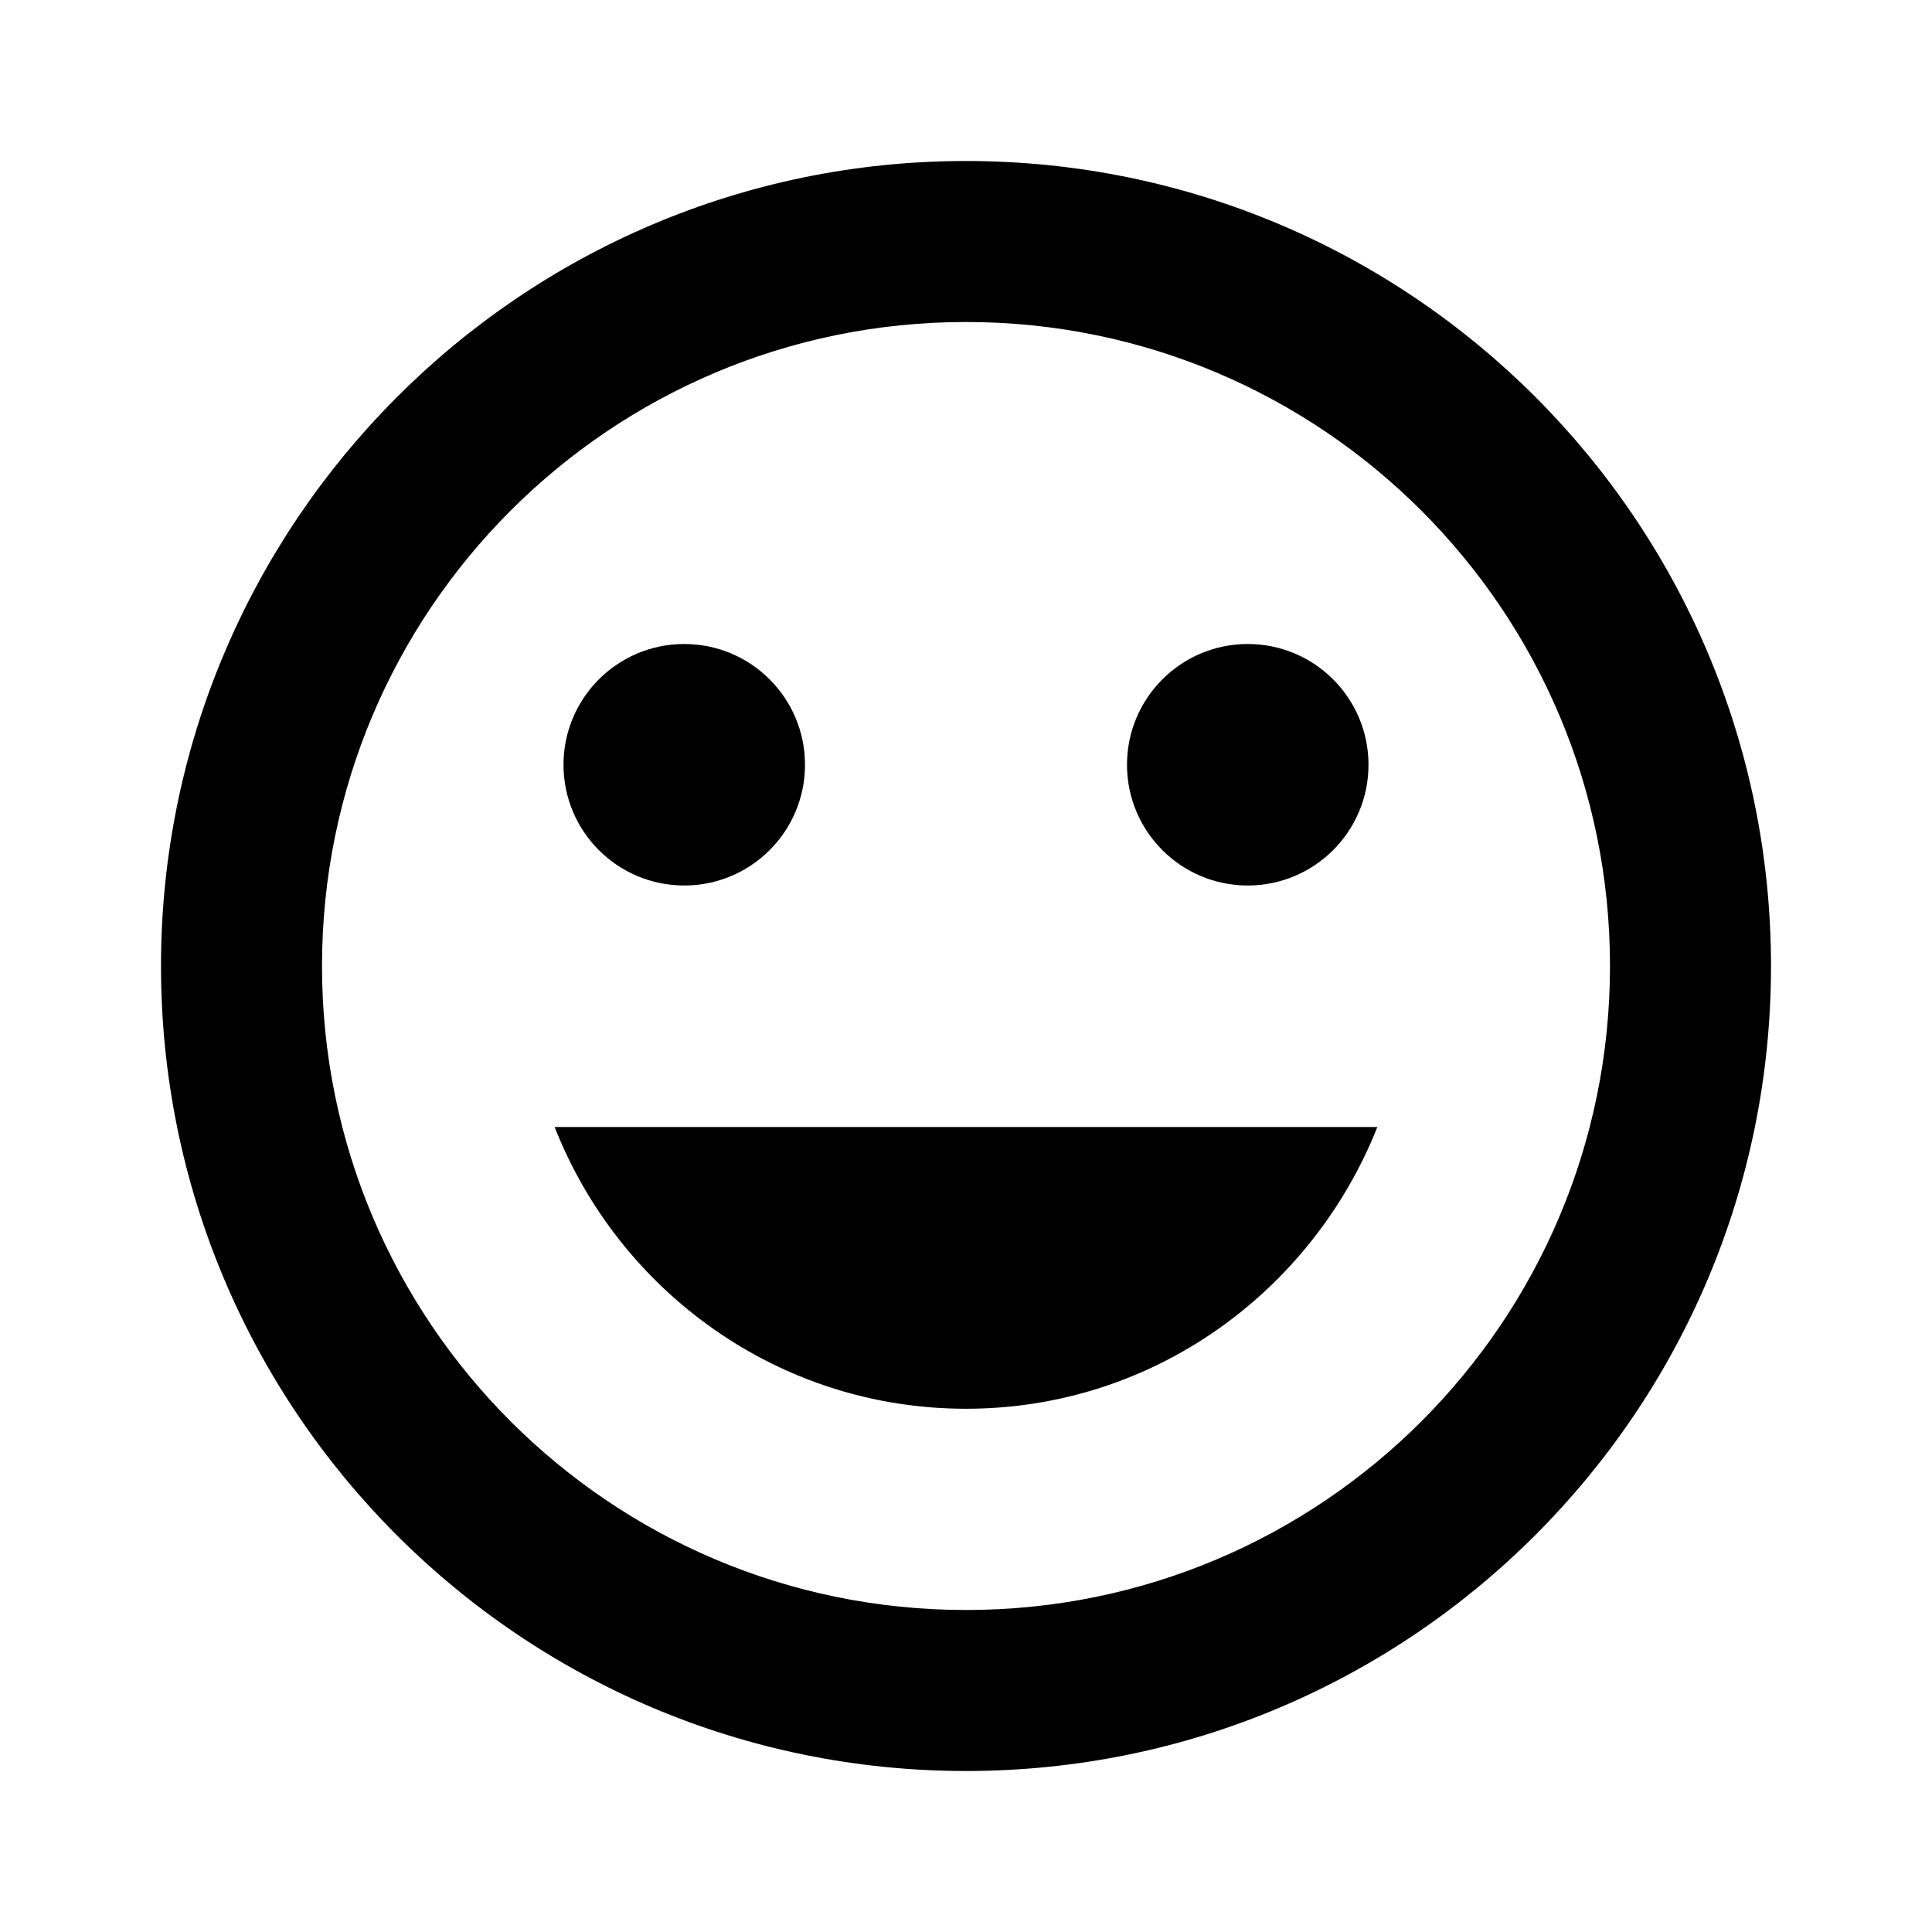
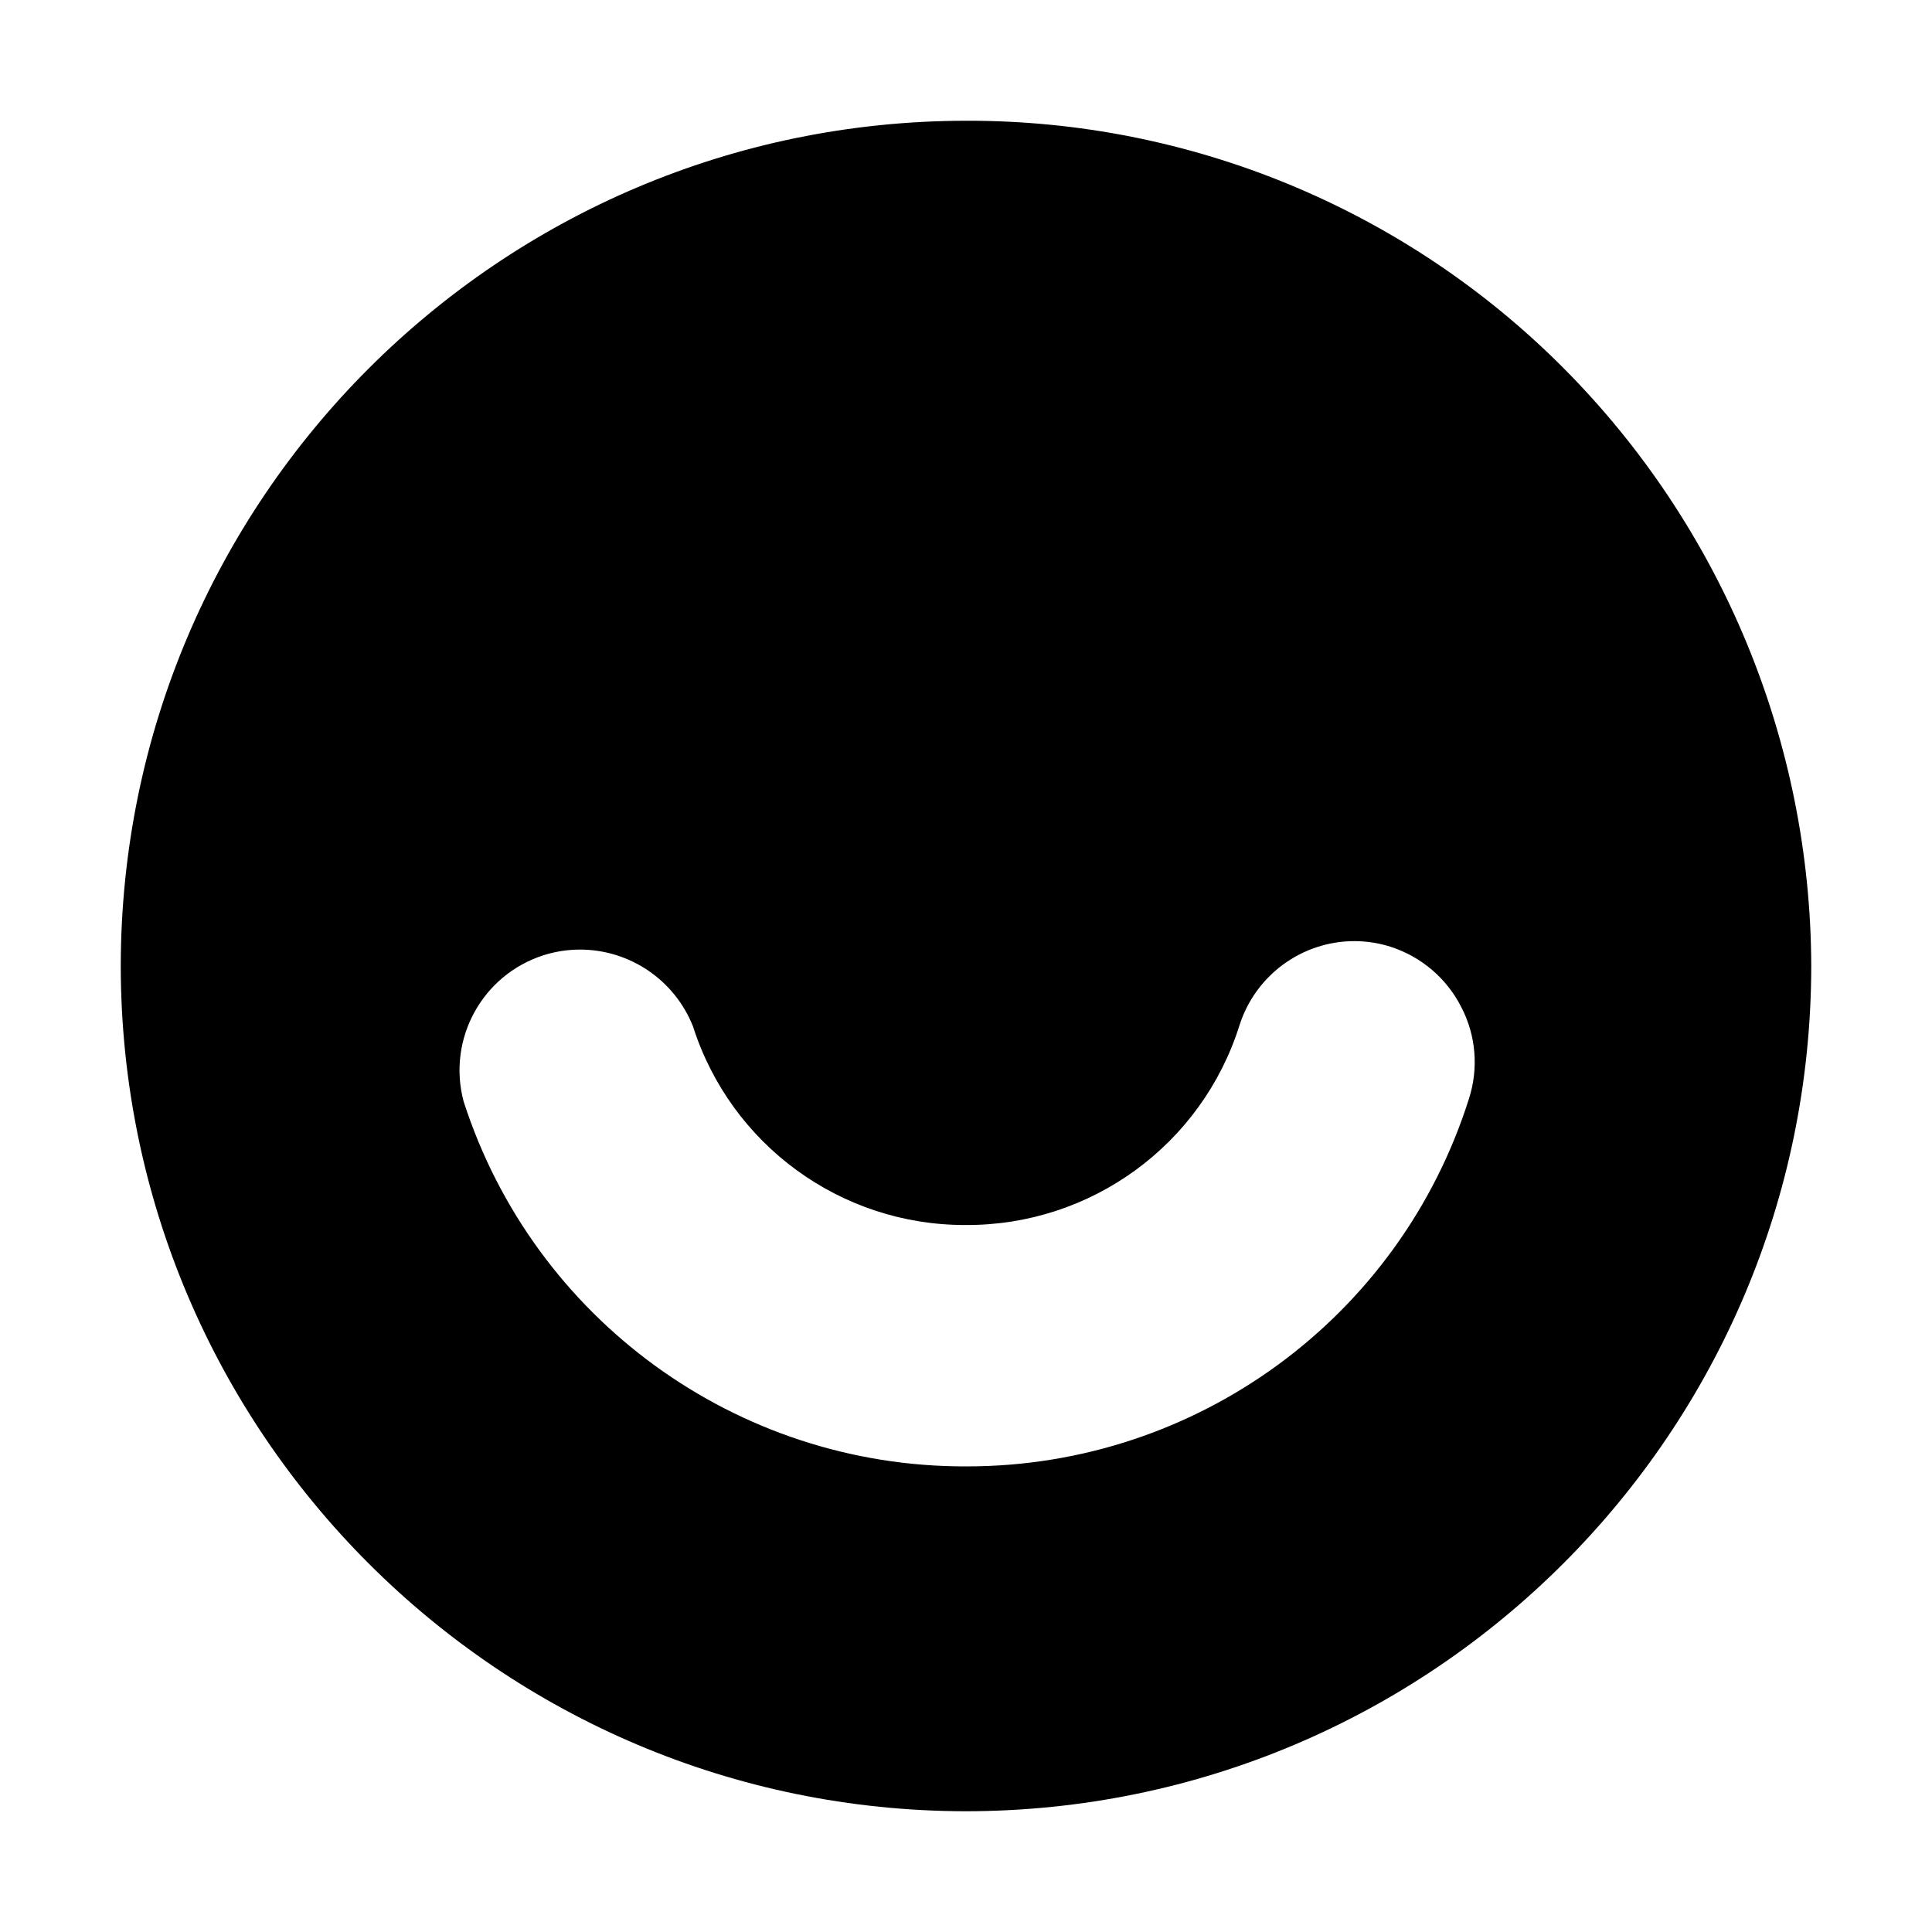
- <svg xmlns="http://www.w3.org/2000/svg" viewBox="0 0 24 24">
-   <path d="M12,17.5C14.33,17.5 16.3,16.04 17.11,14H6.89C7.69,16.04 9.67,17.5 12,17.5M8.5,11A1.5,1.5 0 0,0 10,9.5A1.5,1.5 0 0,0 8.5,8A1.5,1.5 0 0,0 7,9.5A1.5,1.5 0 0,0 8.5,11M15.5,11A1.5,1.5 0 0,0 17,9.5A1.5,1.5 0 0,0 15.5,8A1.5,1.5 0 0,0 14,9.5A1.5,1.5 0 0,0 15.5,11M12,20A8,8 0 0,1 4,12A8,8 0 0,1 12,4A8,8 0 0,1 20,12A8,8 0 0,1 12,20M12,2C6.47,2 2,6.5 2,12A10,10 0 0,0 12,22A10,10 0 0,0 22,12A10,10 0 0,0 12,2Z" />
+ <svg xmlns="http://www.w3.org/2000/svg" width="16" height="16" viewBox="0 0 16 16">
+   <path d="M8 15c-3.864-.004-6.996-3.136-7-7 .004-3.864 3.136-6.996 7-7 1.858-.005 3.64.733 4.95 2.05C14.259 4.366 14.995 6.144 15 8c-.004 3.864-3.136 6.996-7 7zM4.805 7.864c-.104 0-.208.016-.307.048-.506.164-.795.694-.659 1.208.581 1.806 2.264 3.029 4.161 3.024h.011c1.9-.001 3.581-1.232 4.154-3.044.081-.251.059-.525-.063-.759-.12-.238-.331-.418-.585-.5a.985.985 0 0 0-.3-.047c-.436 0-.822.284-.953.7-.312.987-1.229 1.655-2.264 1.651h-.006c-1.03.002-1.942-.664-2.255-1.645-.153-.385-.525-.637-.939-.636h.005z" />
</svg>
